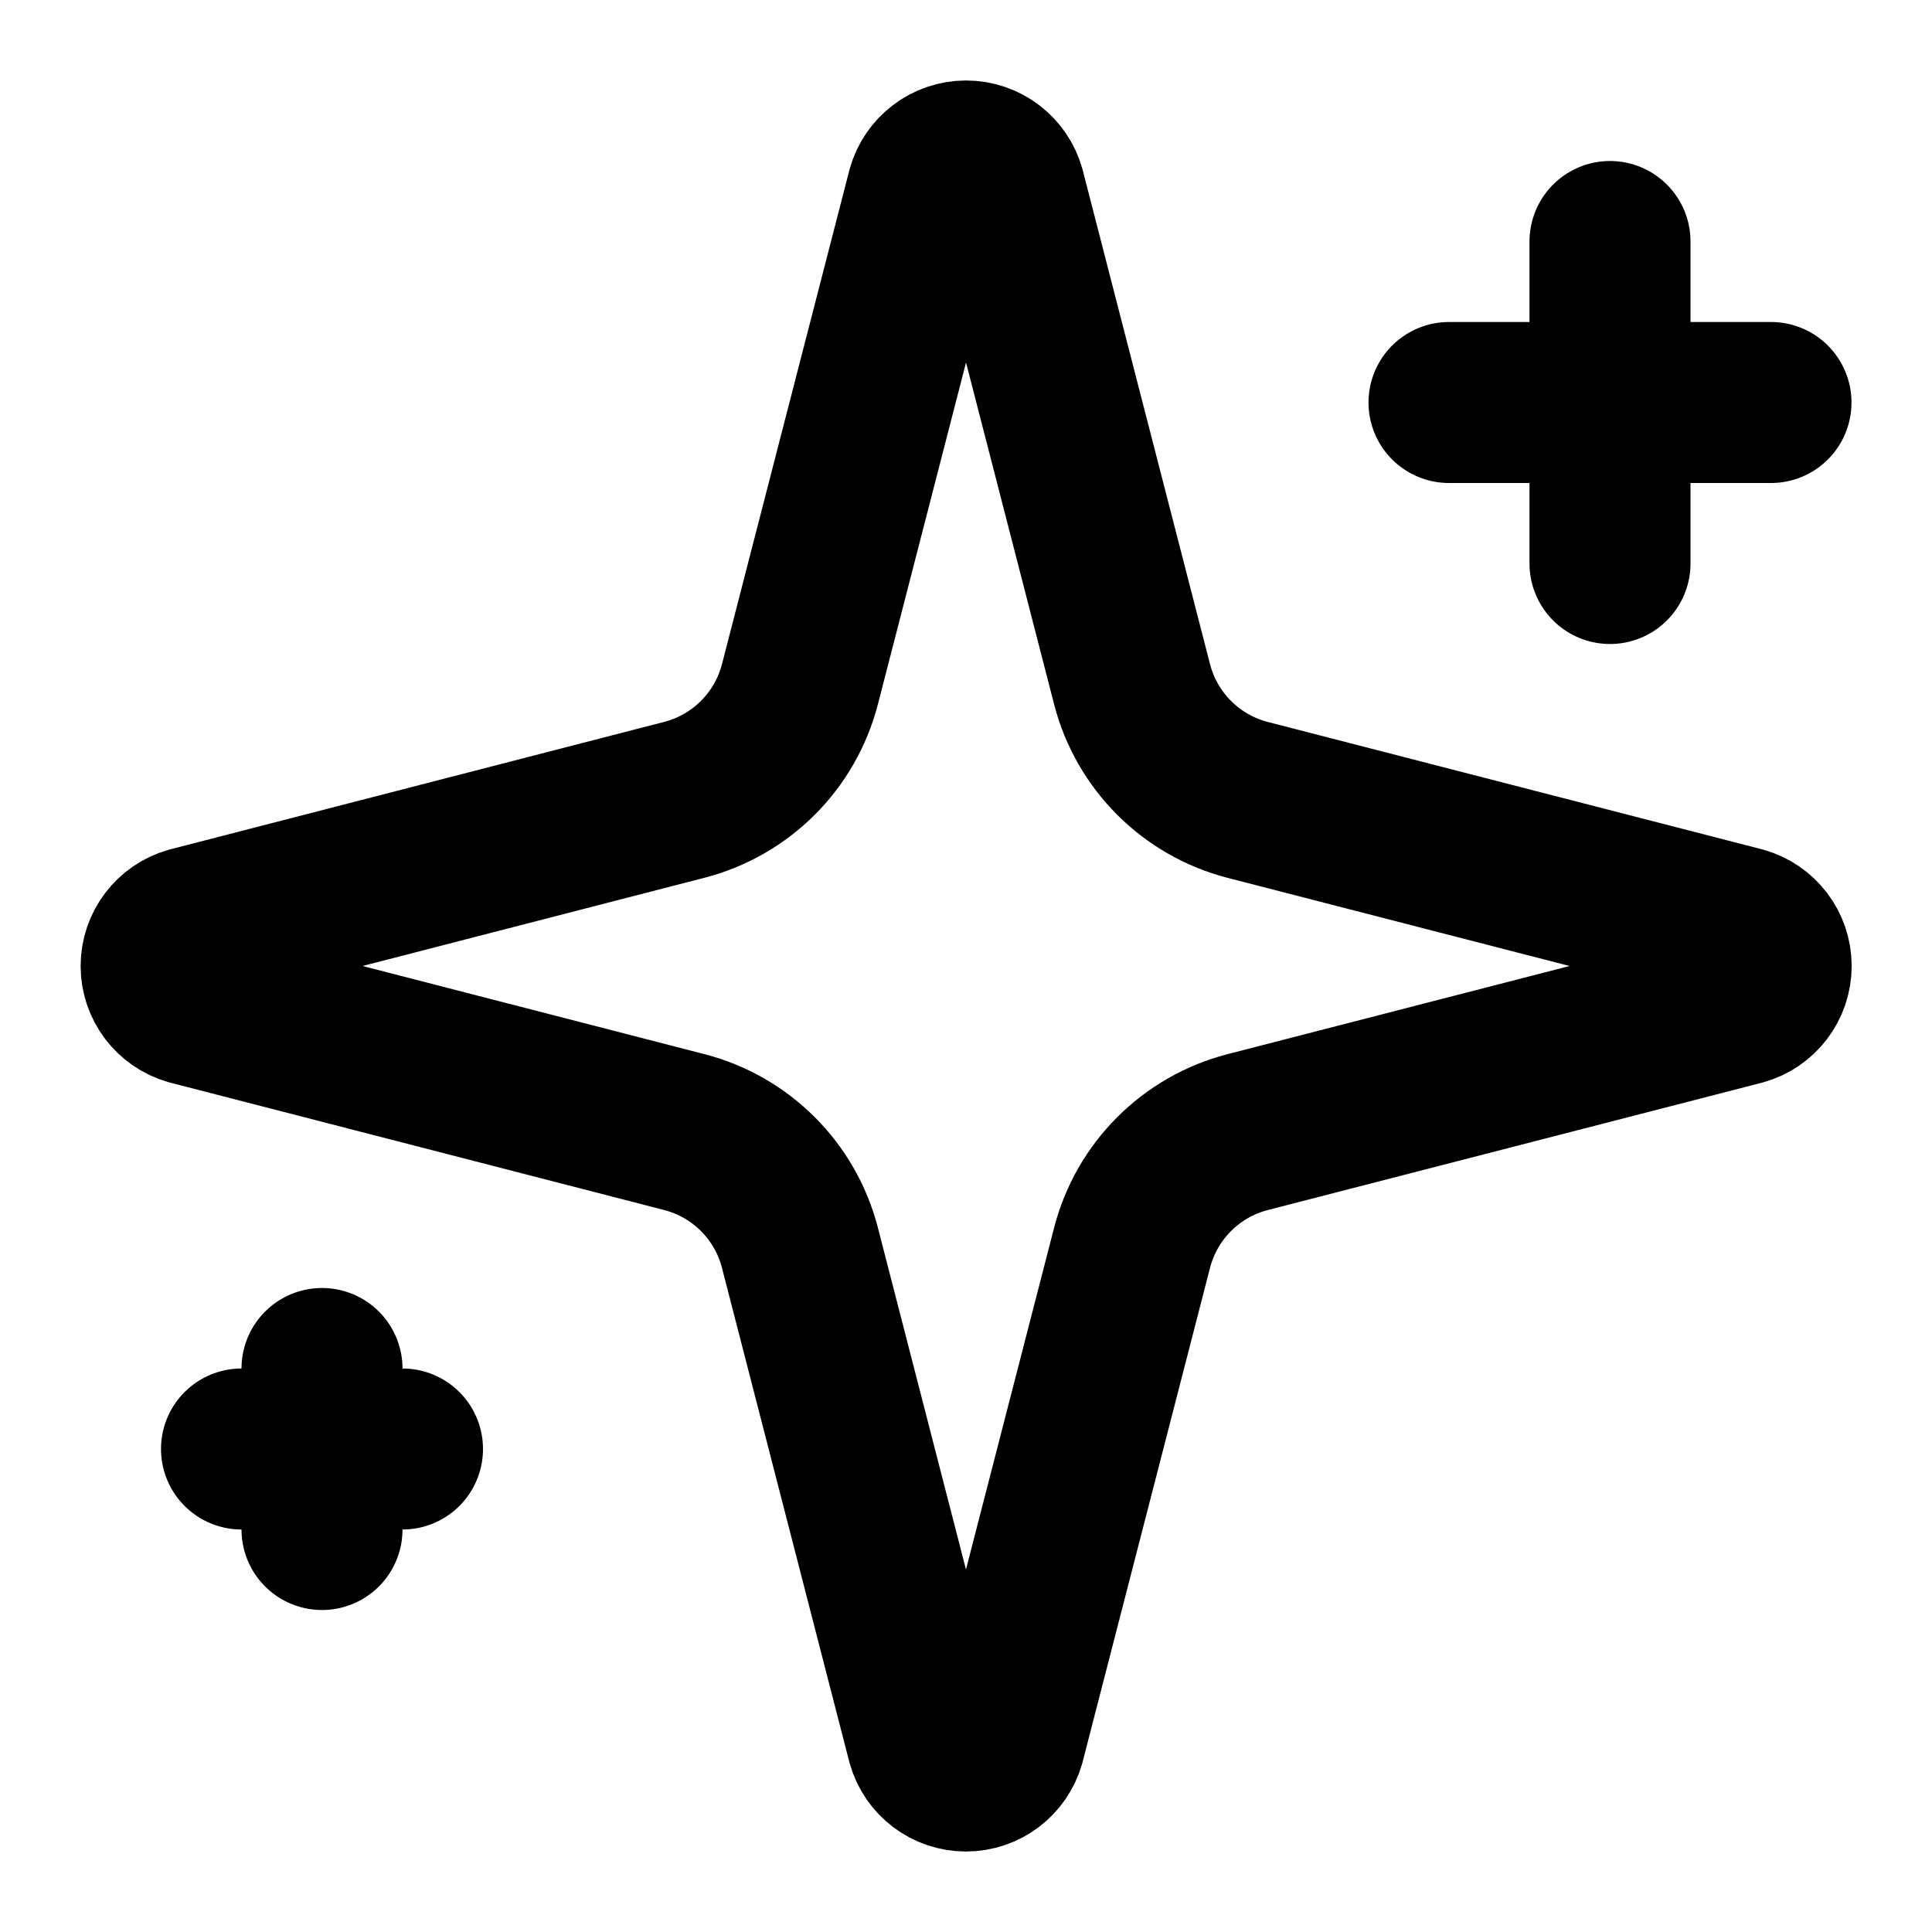
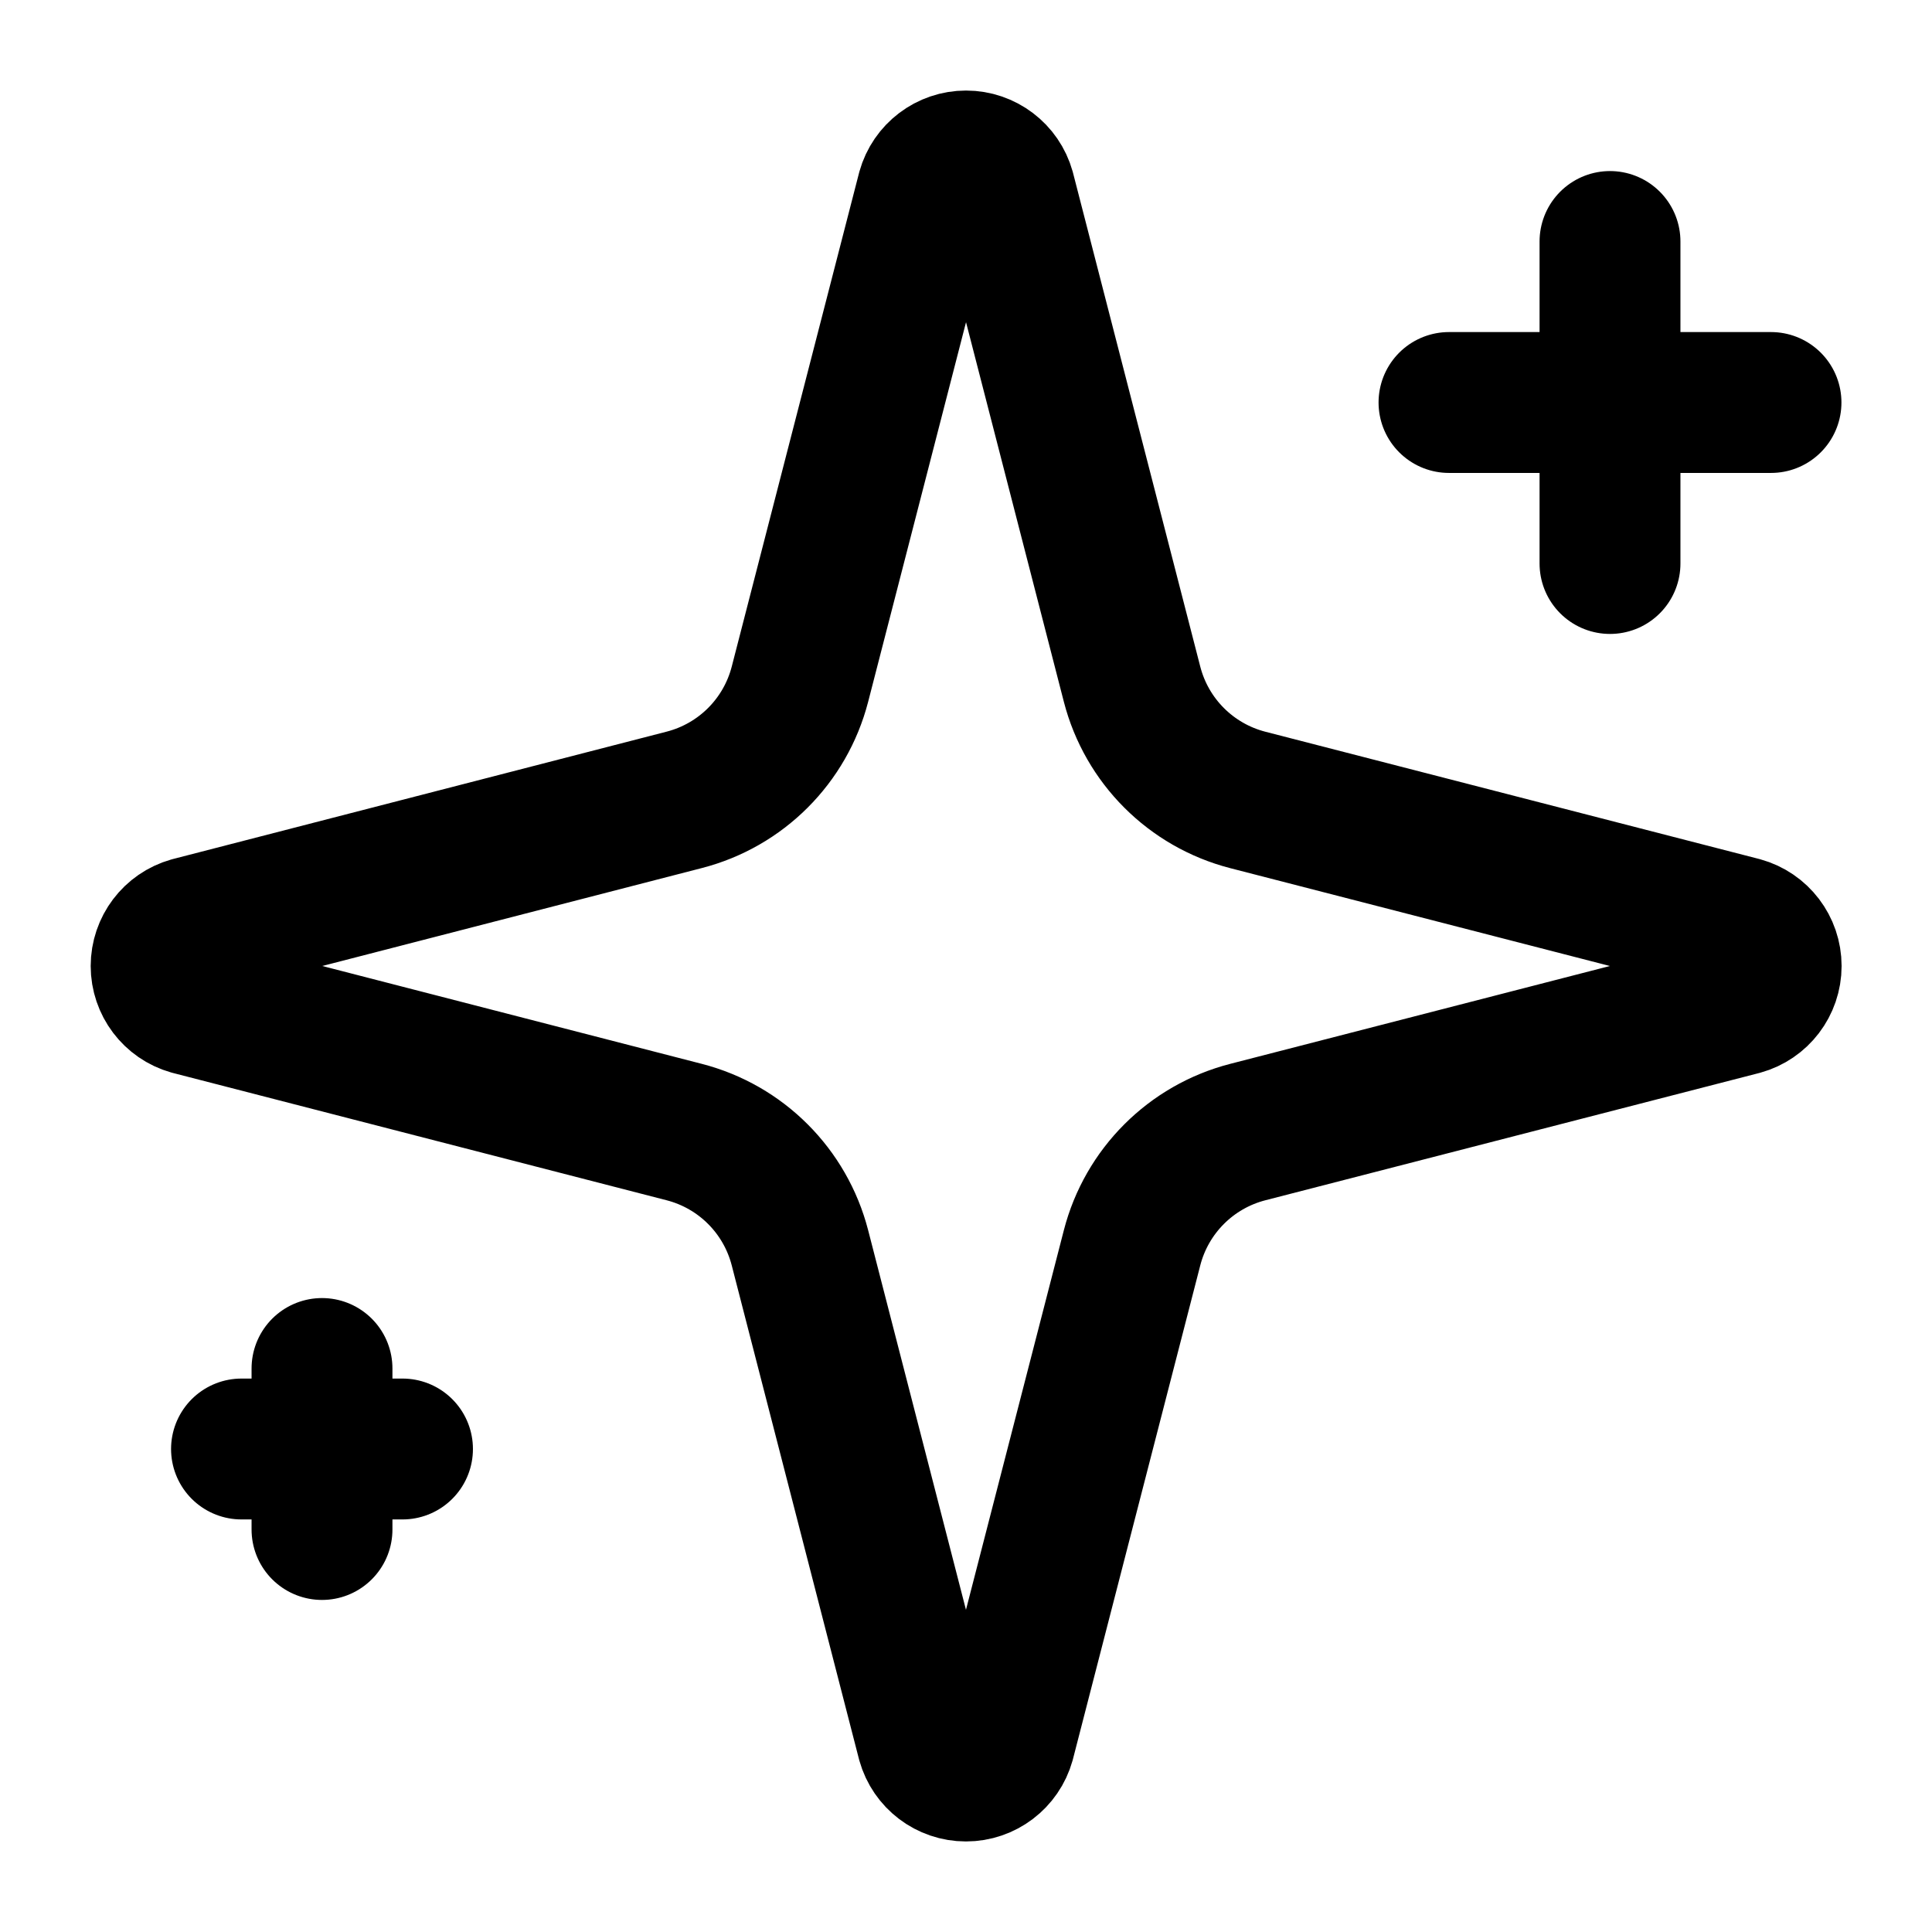
<svg xmlns="http://www.w3.org/2000/svg" width="1em" height="1em" viewBox="0 0 24 24">
-   <path fill="none" stroke="currentColor" stroke-linecap="round" stroke-linejoin="round" stroke-width="2" d="M9.937 15.5A2 2 0 0 0 8.5 14.063l-6.135-1.582a.5.5 0 0 1 0-.962L8.5 9.936A2 2 0 0 0 9.937 8.5l1.582-6.135a.5.5 0 0 1 .963 0L14.063 8.5A2 2 0 0 0 15.5 9.937l6.135 1.581a.5.5 0 0 1 0 .964L15.5 14.063a2 2 0 0 0-1.437 1.437l-1.582 6.135a.5.5 0 0 1-.963 0zM20 3v4m2-2h-4M4 17v2m1-1H3" />
+   <g fill="none" stroke="currentColor" stroke-width="1.75" stroke-linecap="round" stroke-linejoin="round">
+     <path d="M9.937 15.5A2 2 0 0 0 8.5 14.063l-6.135-1.582a.5.5 0 0 1 0-.962L8.5 9.936A2 2 0 0 0 9.937 8.5l1.582-6.135a.5.5 0 0 1 .963 0L14.063 8.5A2 2 0 0 0 15.5 9.937l6.135 1.581a.5.5 0 0 1 0 .964L15.5 14.063a2 2 0 0 0-1.437 1.437l-1.582 6.135a.5.5 0 0 1-.963 0z" />
+     <path d="M20 3v4" />
+     <path d="M22 5h-4" />
+     <path d="M4 17v2" />
+     <path d="M5 18H3" />
+   </g>
</svg>
